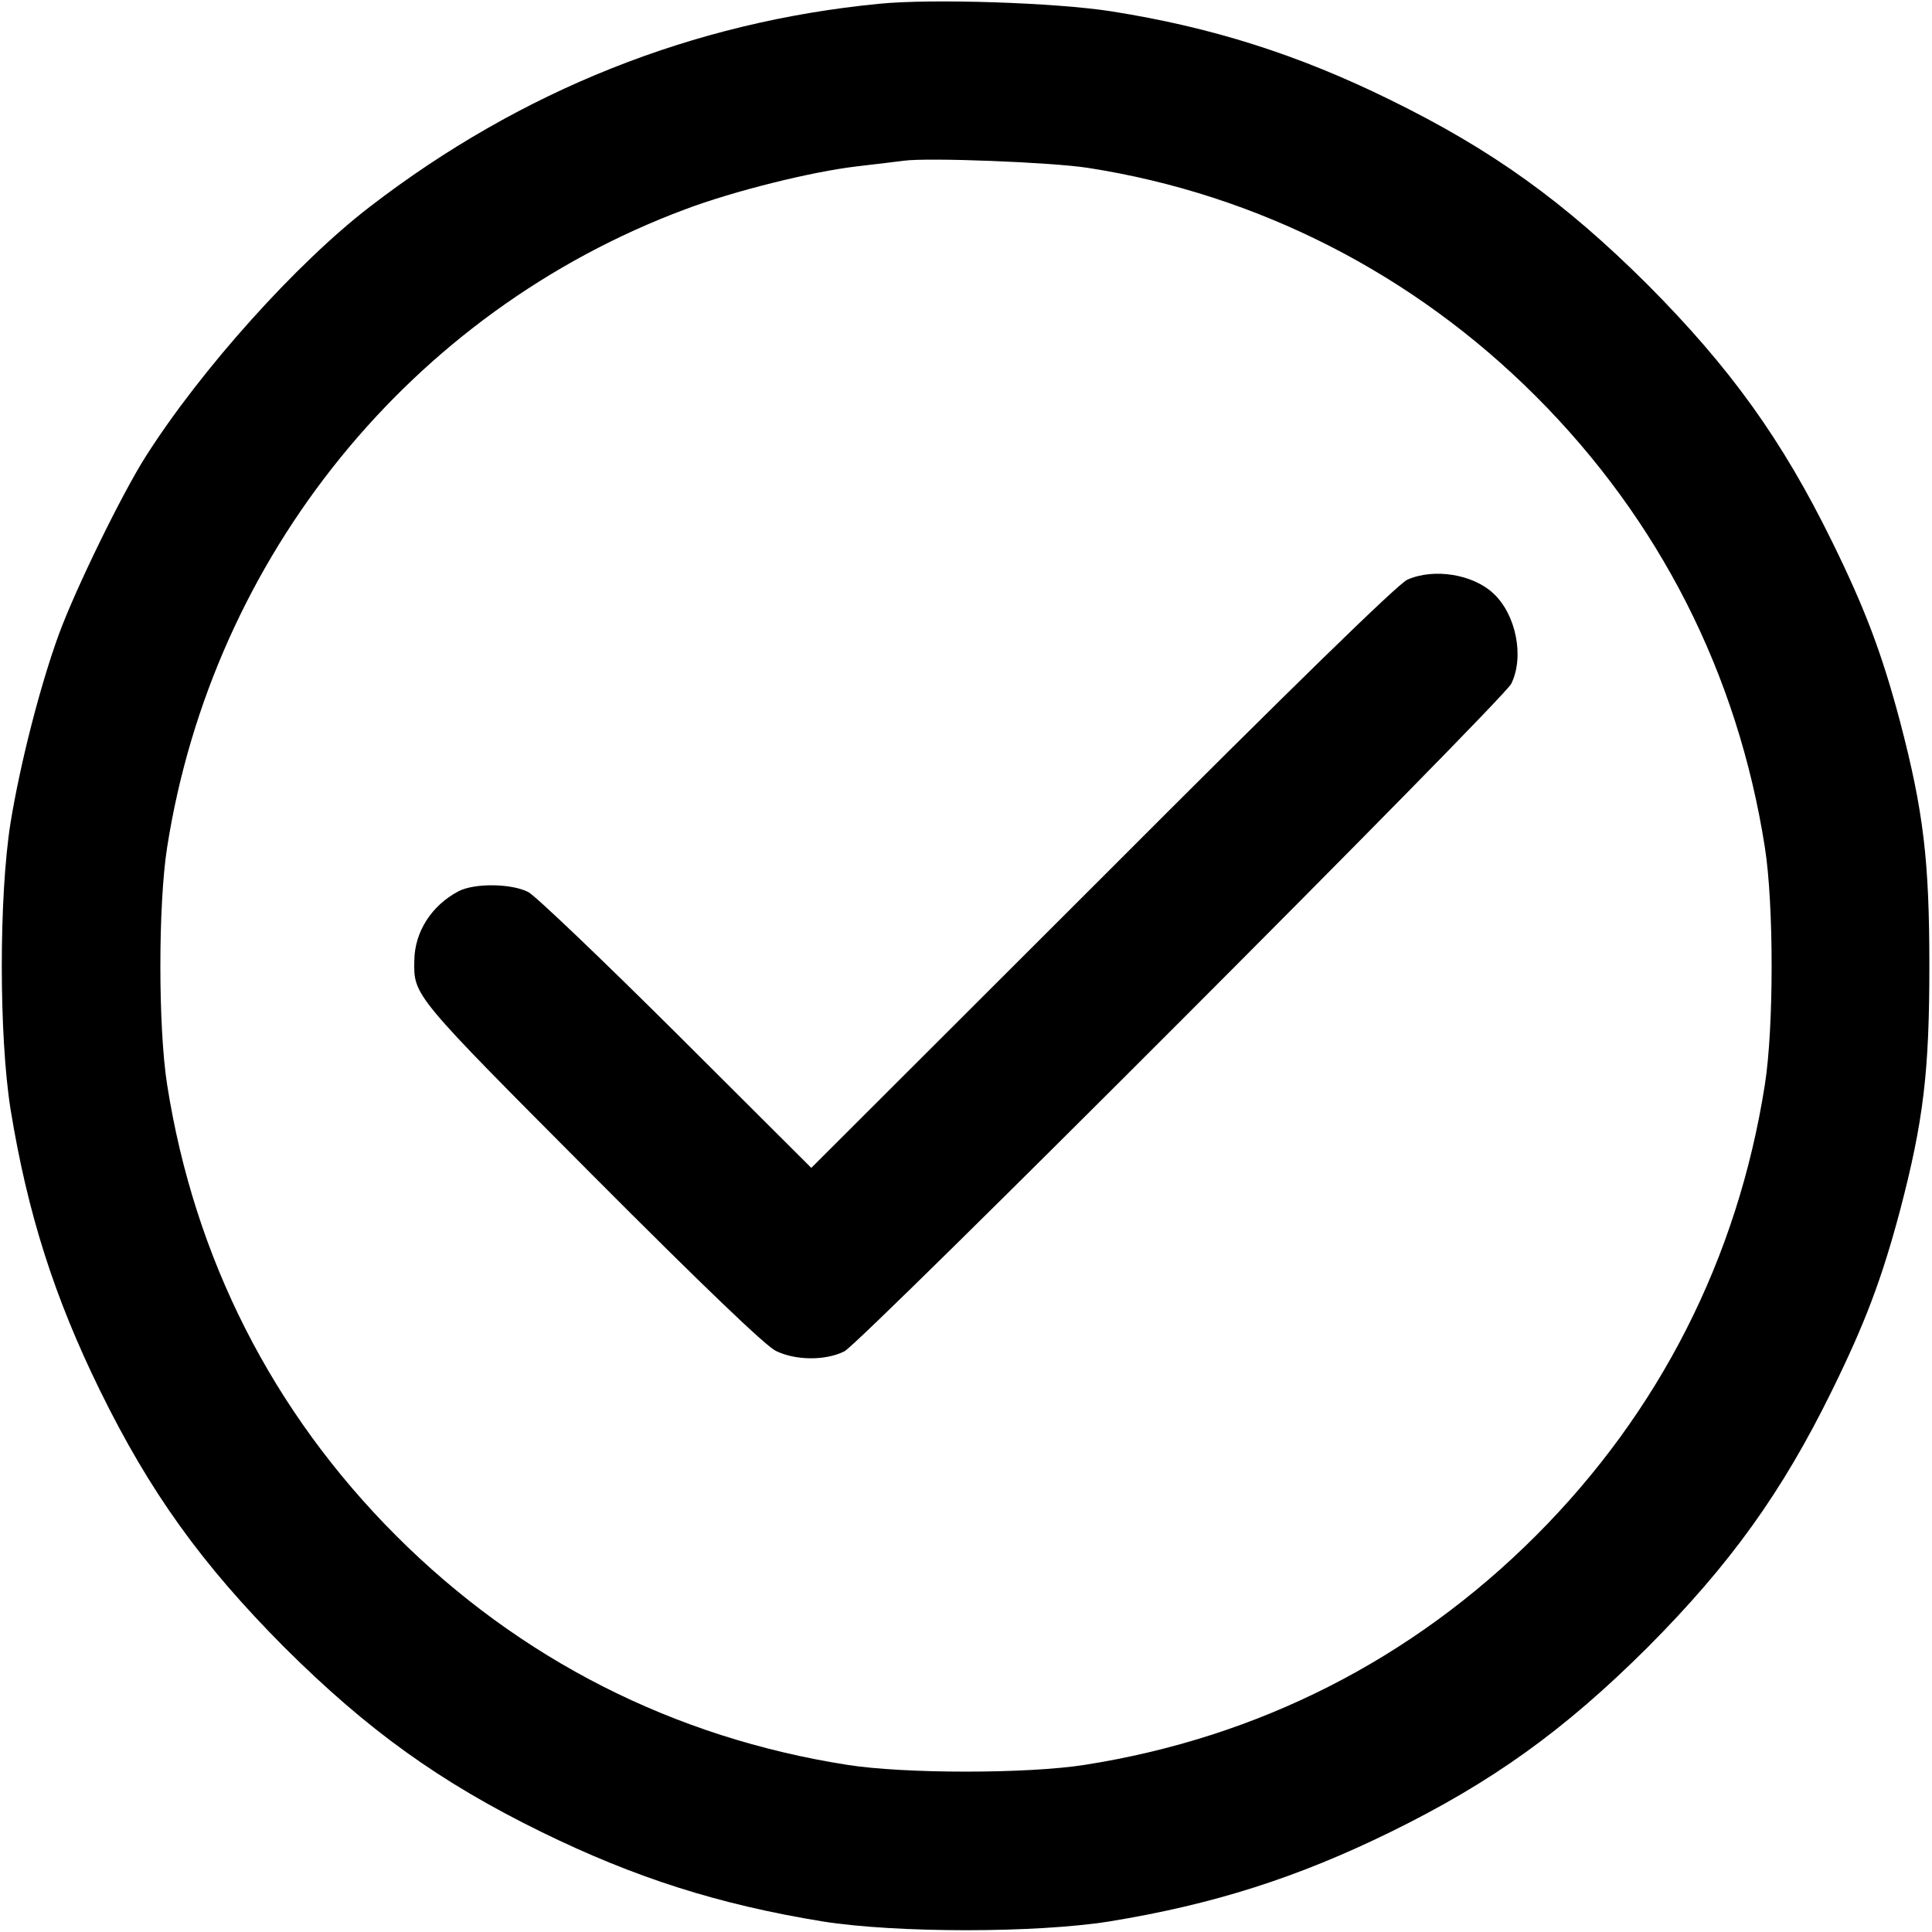
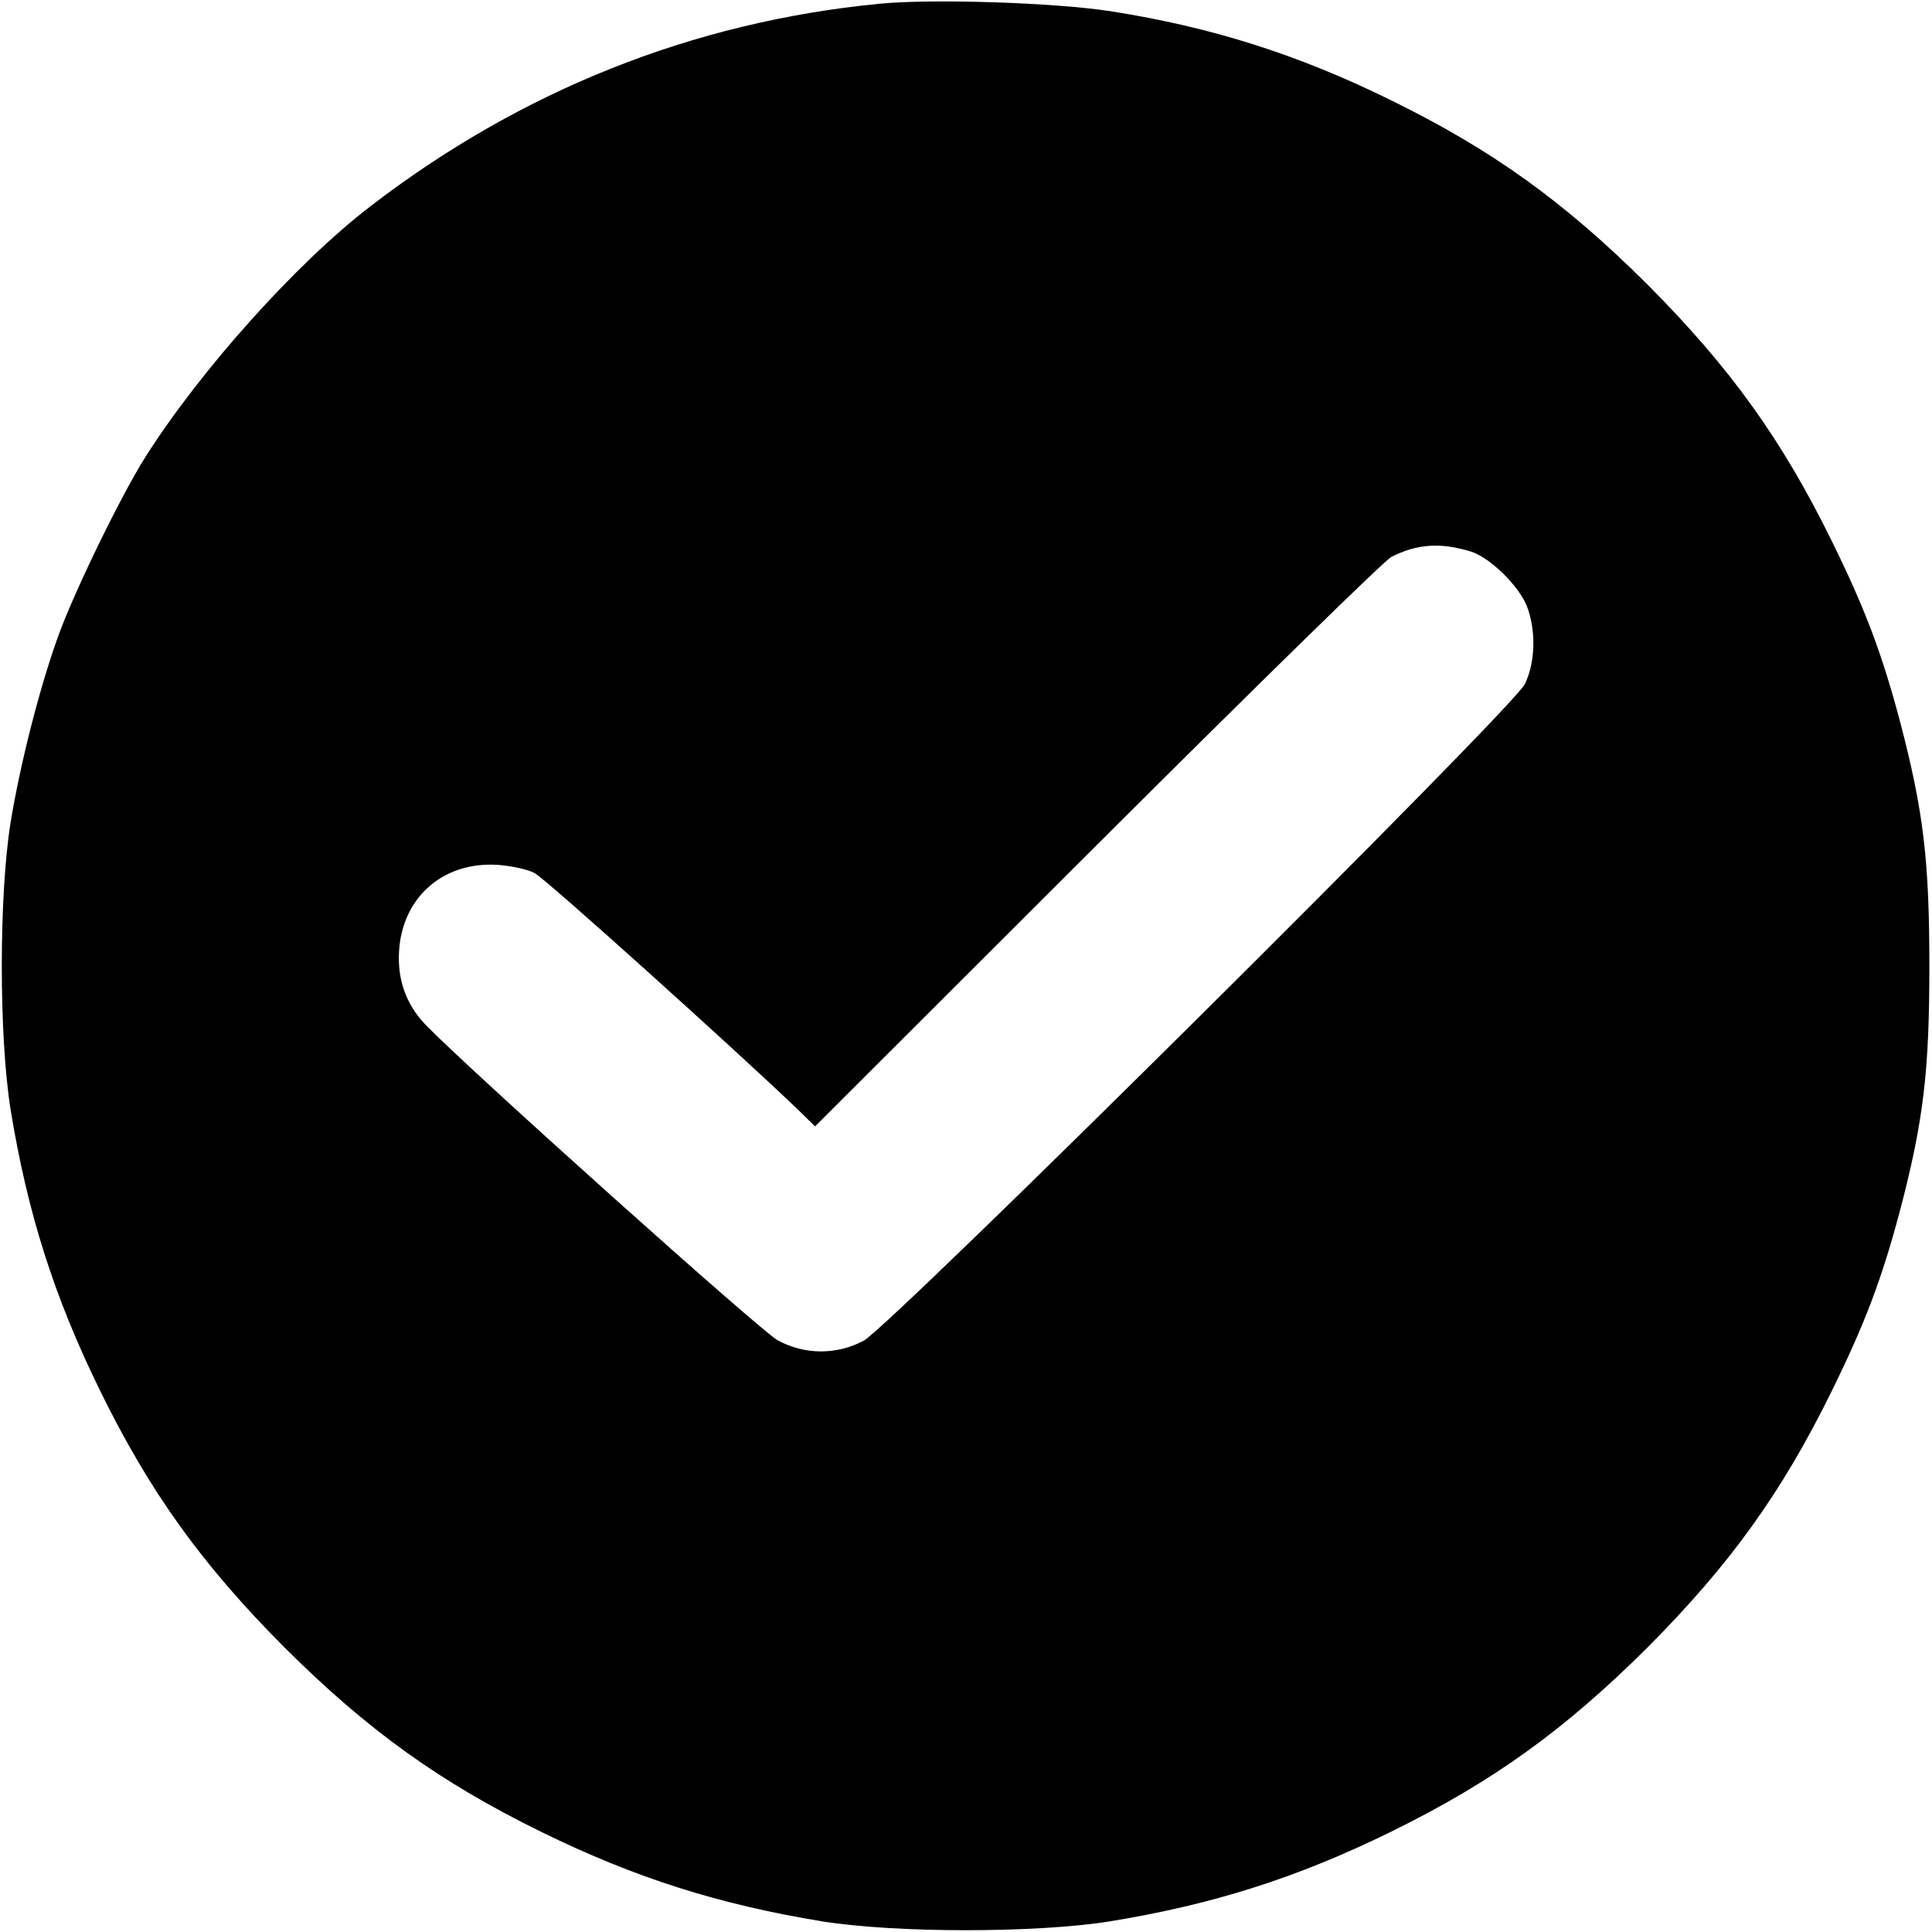
<svg xmlns="http://www.w3.org/2000/svg" version="1.0" width="512pt" height="512pt" viewBox="0 0 512 512" preserveAspectRatio="xMidYMid meet">
  <g transform="translate(0,512) scale(0.1,-0.1)" fill="#000000" stroke="none">
-     <path d="M2330 5110 c-494 -48 -950 -230 -1350 -538 -195 -150 -448 -432 -594 -662 -63 -99 -186 -351 -230 -471 -49 -134 -102 -340 -128 -499 -31 -195 -31 -565 0 -760 45 -276 116 -498 237 -745 132 -269 269 -460 489 -681 221 -220 412 -357 681 -489 247 -121 469 -192 745 -237 195 -31 565 -31 760 0 276 45 498 116 745 237 269 132 460 269 681 489 220 221 357 412 489 681 88 179 132 296 180 476 63 240 78 371 78 649 0 278 -15 409 -78 649 -48 180 -92 297 -180 476 -132 269 -269 460 -489 681 -221 220 -412 357 -681 489 -246 121 -474 193 -740 235 -147 23 -475 34 -615 20z m554 -435 c449 -70 861 -280 1186 -605 328 -328 535 -736 607 -1195 24 -152 24 -478 0 -630 -72 -459 -279 -867 -607 -1195 -328 -328 -736 -535 -1195 -607 -152 -24 -478 -24 -630 0 -459 72 -867 279 -1195 607 -328 328 -535 736 -607 1195 -24 152 -24 478 0 630 121 771 647 1419 1372 1690 130 49 336 100 455 114 52 6 109 13 125 15 63 9 394 -4 489 -19z" />
-     <path d="M3730 3584 c-23 -9 -309 -288 -807 -787 l-773 -772 -357 356 c-197 196 -374 365 -393 375 -45 23 -143 24 -185 2 -72 -38 -116 -108 -117 -183 -2 -94 -4 -91 471 -568 293 -294 460 -454 487 -467 53 -26 133 -26 182 -1 47 25 1744 1724 1767 1769 35 71 13 183 -47 239 -54 51 -157 68 -228 37z" />
+     <path d="M2330 5110 c-494 -48 -950 -230 -1350 -538 -195 -150 -448 -432 -594 -662 -63 -99 -186 -351 -230 -471 -49 -134 -102 -340 -128 -499 -31 -195 -31 -565 0 -760 45 -276 116 -498 237 -745 132 -269 269 -460 489 -681 221 -220 412 -357 681 -489 247 -121 469 -192 745 -237 195 -31 565 -31 760 0 276 45 498 116 745 237 269 132 460 269 681 489 220 221 357 412 489 681 88 179 132 296 180 476 63 240 78 371 78 649 0 278 -15 409 -78 649 -48 180 -92 297 -180 476 -132 269 -269 460 -489 681 -221 220 -412 357 -681 489 -246 121 -474 193 -740 235 -147 23 -475 34 -615 20z m1569 -1452 c50 -16 127 -91 148 -146 24 -64 22 -147 -6 -205 -32 -65 -1678 -1699 -1752 -1740 -72 -38 -156 -38 -228 1 -42 22 -800 701 -929 832 -51 51 -76 113 -75 185 2 151 113 253 263 243 36 -3 80 -12 97 -22 27 -13 532 -468 696 -625 l47 -46 748 747 c411 410 761 753 779 762 69 35 131 39 212 14z" />
  </g>
</svg>
